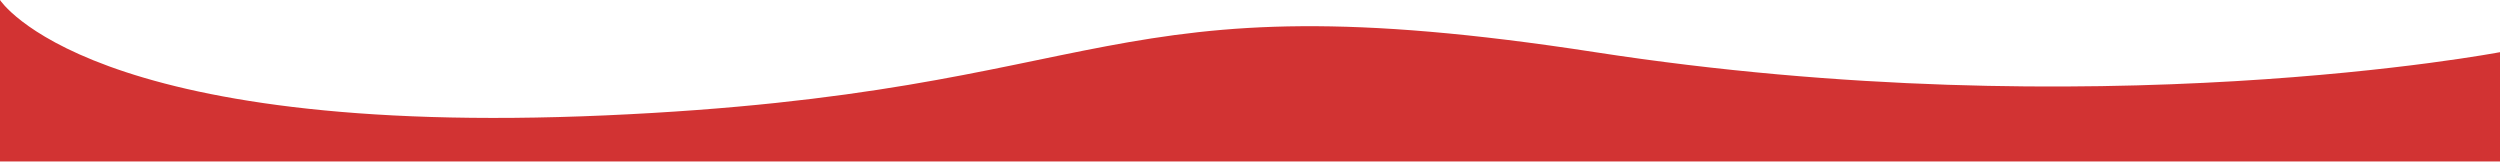
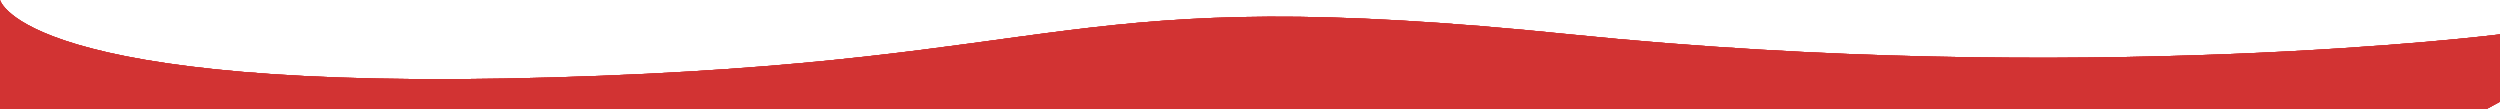
- <svg xmlns="http://www.w3.org/2000/svg" width="1440" height="93" viewBox="0 0 1440 93" fill="none">
-   <path d="M348.75 66.46C646.5 53.3 630.375 -14.477 918.75 30.049C1207.12 74.576 1440 30.049 1440 30.049V93H0V0C0 0 51 79.62 348.75 66.46Z" fill="#D23333" />
+ <svg xmlns="http://www.w3.org/2000/svg" width="1440" height="63" viewBox="0 0 1440 63" fill="none">
+   <path d="M318.806 44.589C624.726 35.624 608.159 -10.542 904.447 19.787C1200.74 50.117 1440 19.787 1440 19.787V58.58L1432.5 62.667H0V0C0 0 12.886 53.553 318.806 44.589Z" fill="#D23333" />
+   <path d="M318.806 44.589C624.726 35.624 608.159 -10.542 904.447 19.787C1200.74 50.117 1440 19.787 1440 19.787V58.58L1432.5 62.667H0V0C0 0 12.886 53.553 318.806 44.589Z" fill="#D23333" />
+   <path d="M318.806 44.589C624.726 35.624 608.159 -10.542 904.447 19.787C1200.74 50.117 1440 19.787 1440 19.787V58.58L1432.5 62.667H0V0C0 0 12.886 53.553 318.806 44.589Z" fill="#D23333" />
+   <path d="M318.806 44.589C624.726 35.624 608.159 -10.542 904.447 19.787C1200.74 50.117 1440 19.787 1440 19.787V58.58L1432.5 62.667H0V0C0 0 12.886 53.553 318.806 44.589Z" fill="#D23333" />
</svg>
